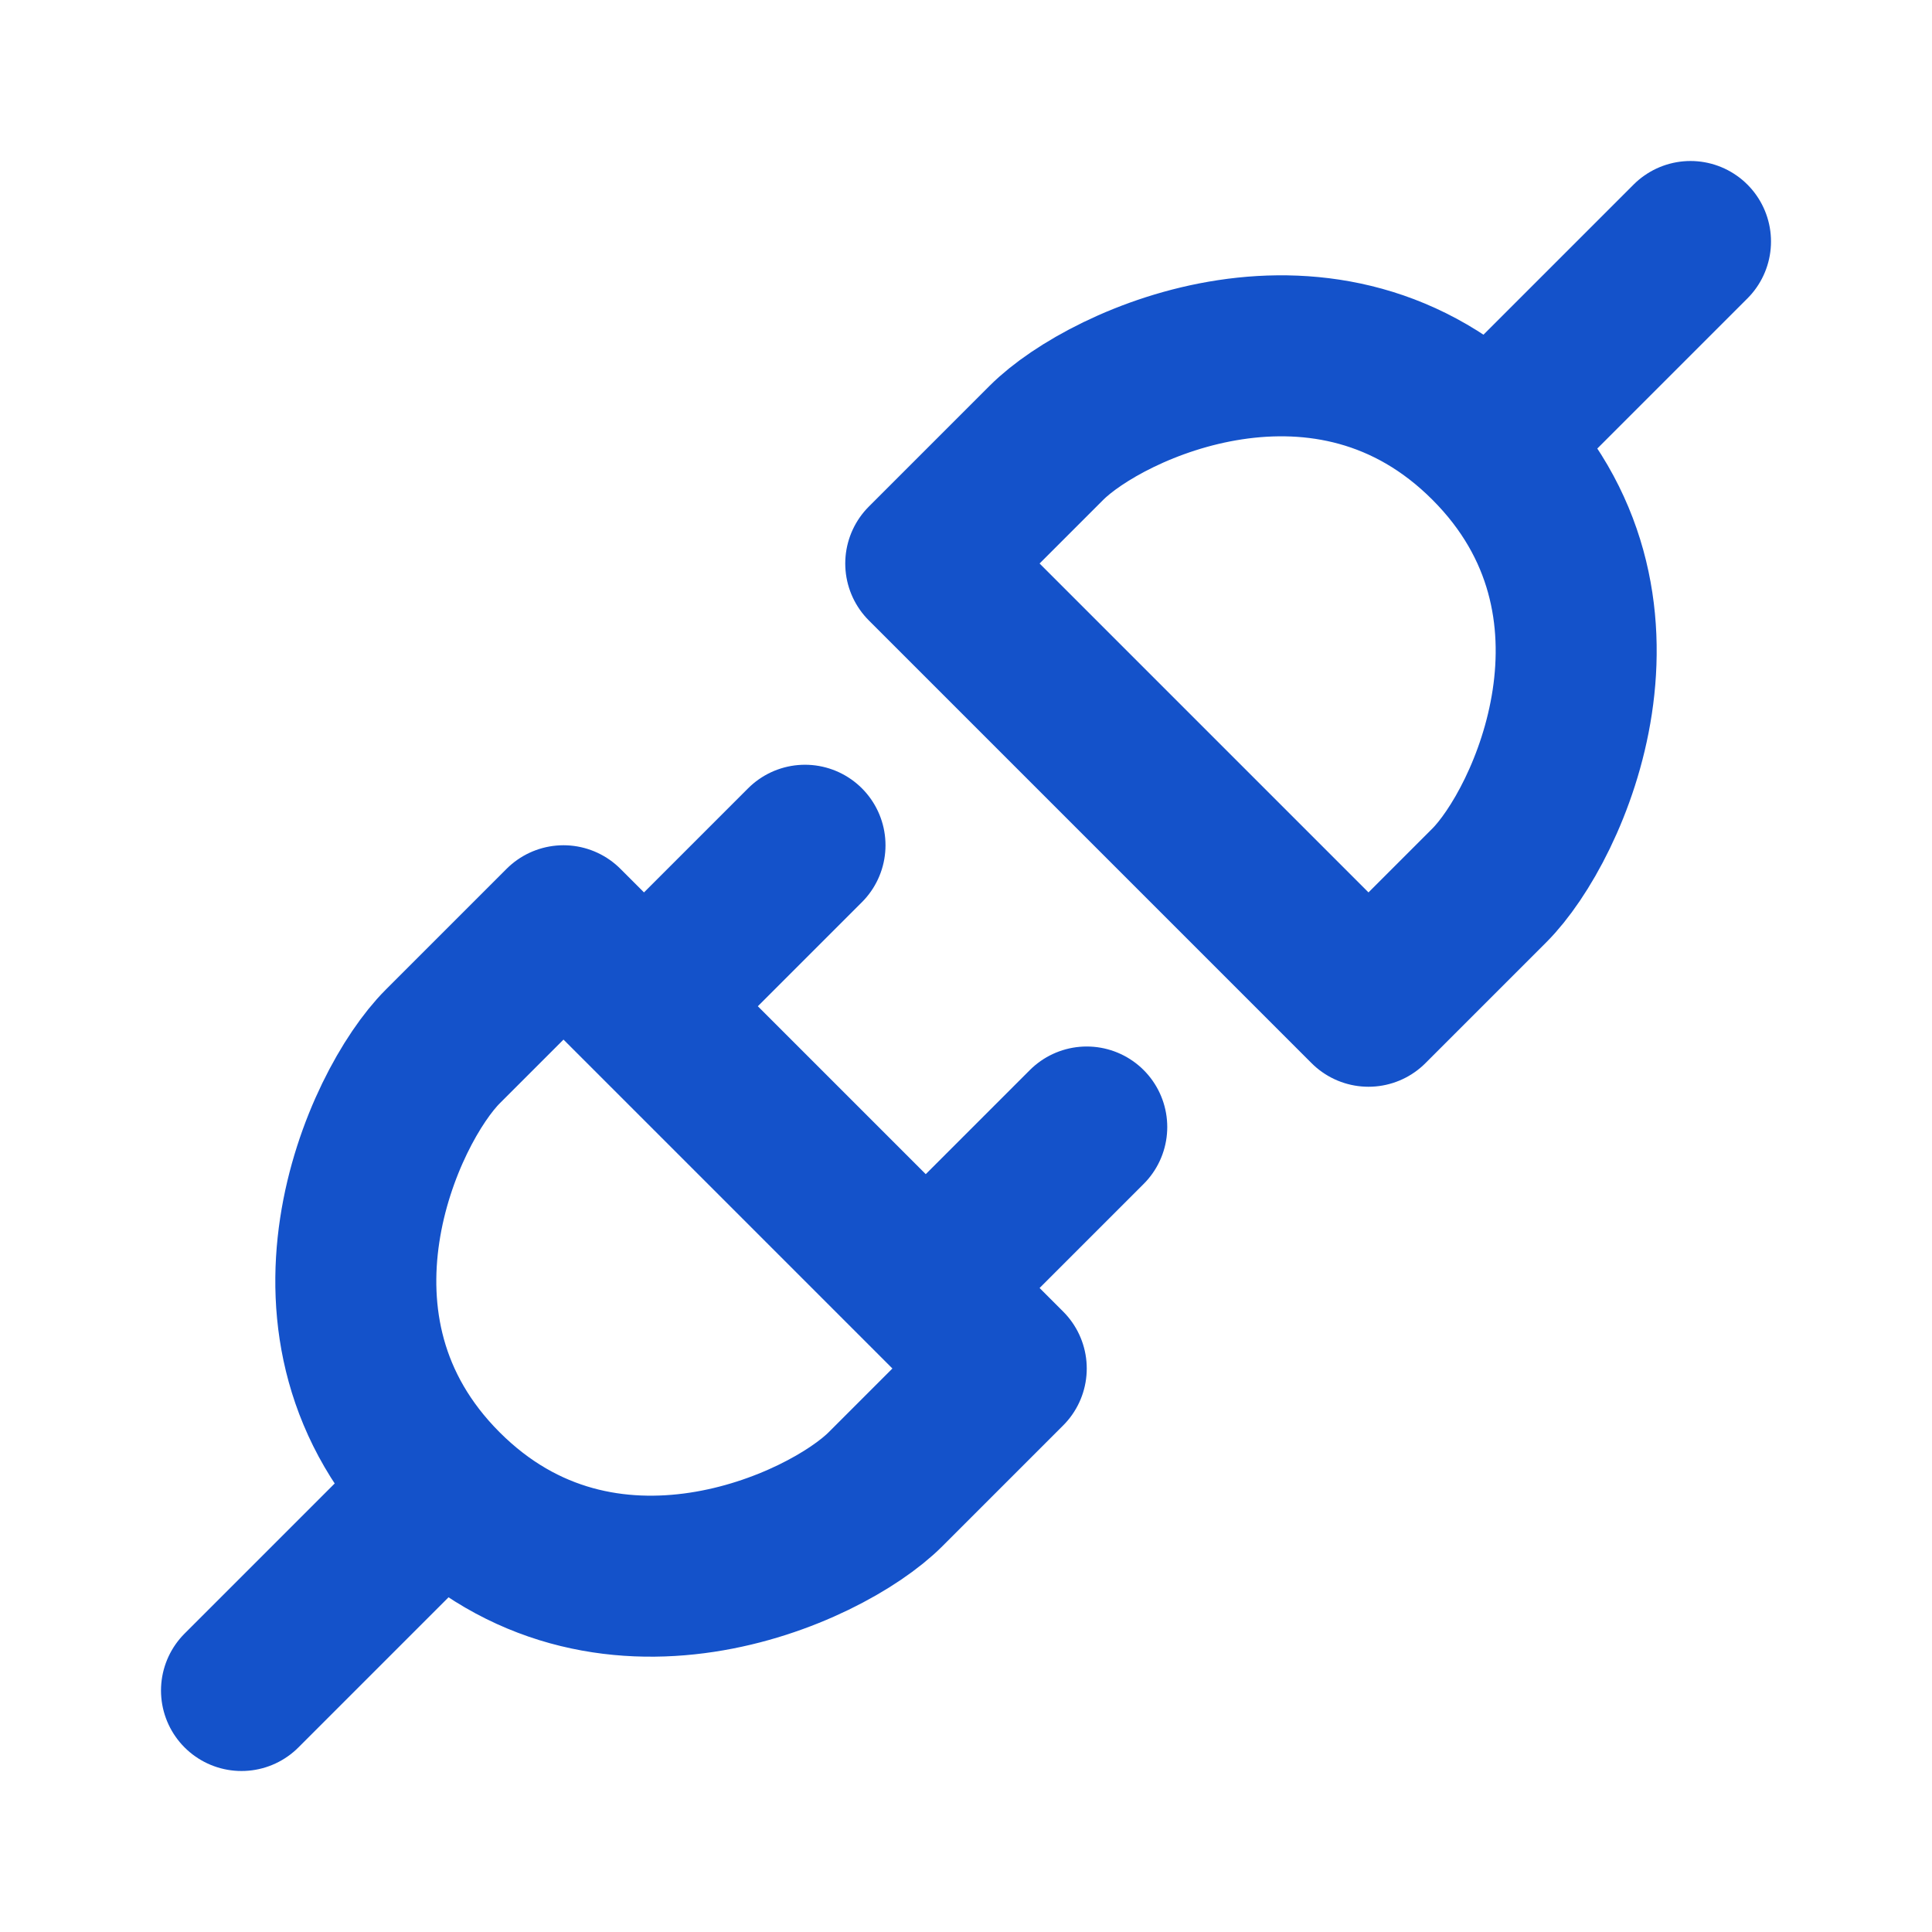
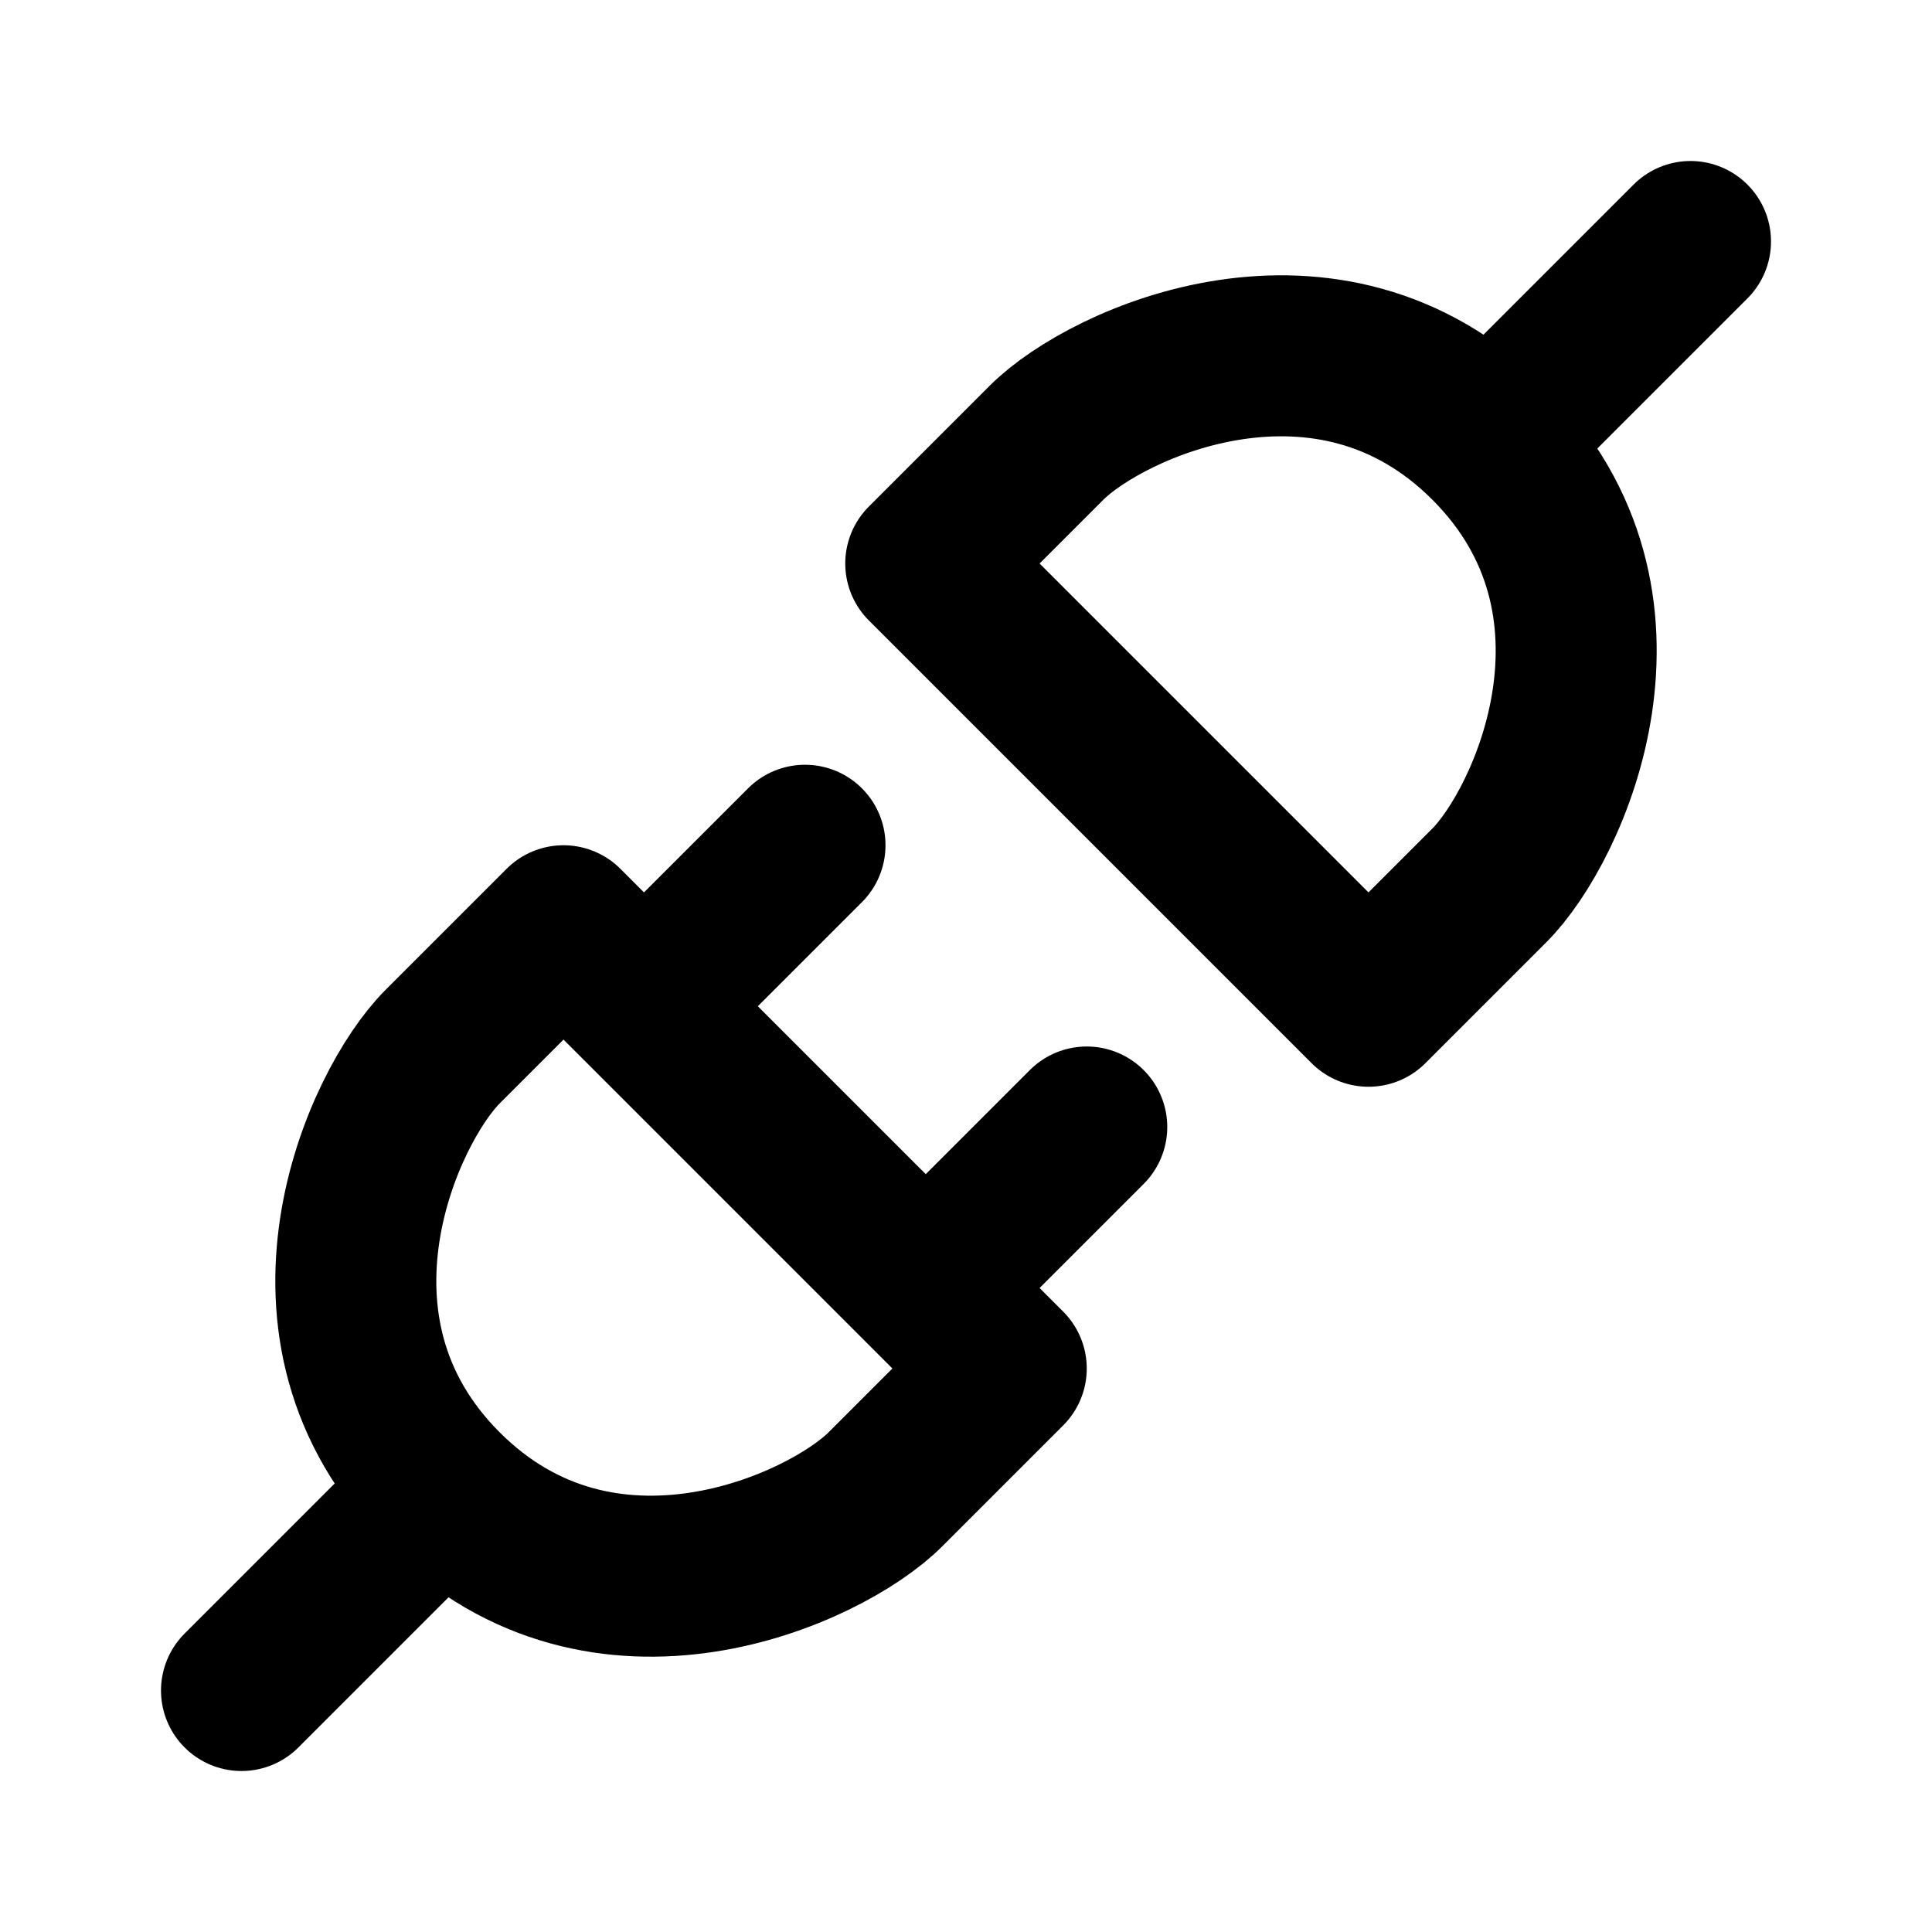
<svg xmlns="http://www.w3.org/2000/svg" width="24" height="24" viewBox="0 0 24 24" fill="none">
-   <path d="M18.5 5.5C16.5 3.5 13.75 4.75 13 5.5L11.5 7L17 12.5L18.5 11C19.25 10.25 20.5 7.5 18.5 5.5ZM18.5 5.5L21 3M5.5 18.5C7.5 20.5 10.25 19.25 11 18.5L12.5 17L7 11.5L5.5 13C4.75 13.75 3.5 16.5 5.5 18.5ZM5.5 18.5L3 21M11.5 16L13.5 14M8 12.5L10 10.5" stroke="#1452CA" stroke-width="2" stroke-linecap="round" stroke-linejoin="round" />
+   <path d="M18.5 5.5C16.5 3.5 13.75 4.75 13 5.5L11.5 7L17 12.5L18.5 11C19.25 10.25 20.5 7.5 18.5 5.5ZM18.5 5.5L21 3M5.5 18.5C7.5 20.5 10.25 19.25 11 18.5L12.5 17L7 11.5L5.5 13C4.75 13.75 3.5 16.5 5.5 18.5ZM5.5 18.5L3 21M11.5 16L13.5 14M8 12.5L10 10.5" stroke="currentColor" stroke-width="2" stroke-linecap="round" stroke-linejoin="round" />
</svg>
